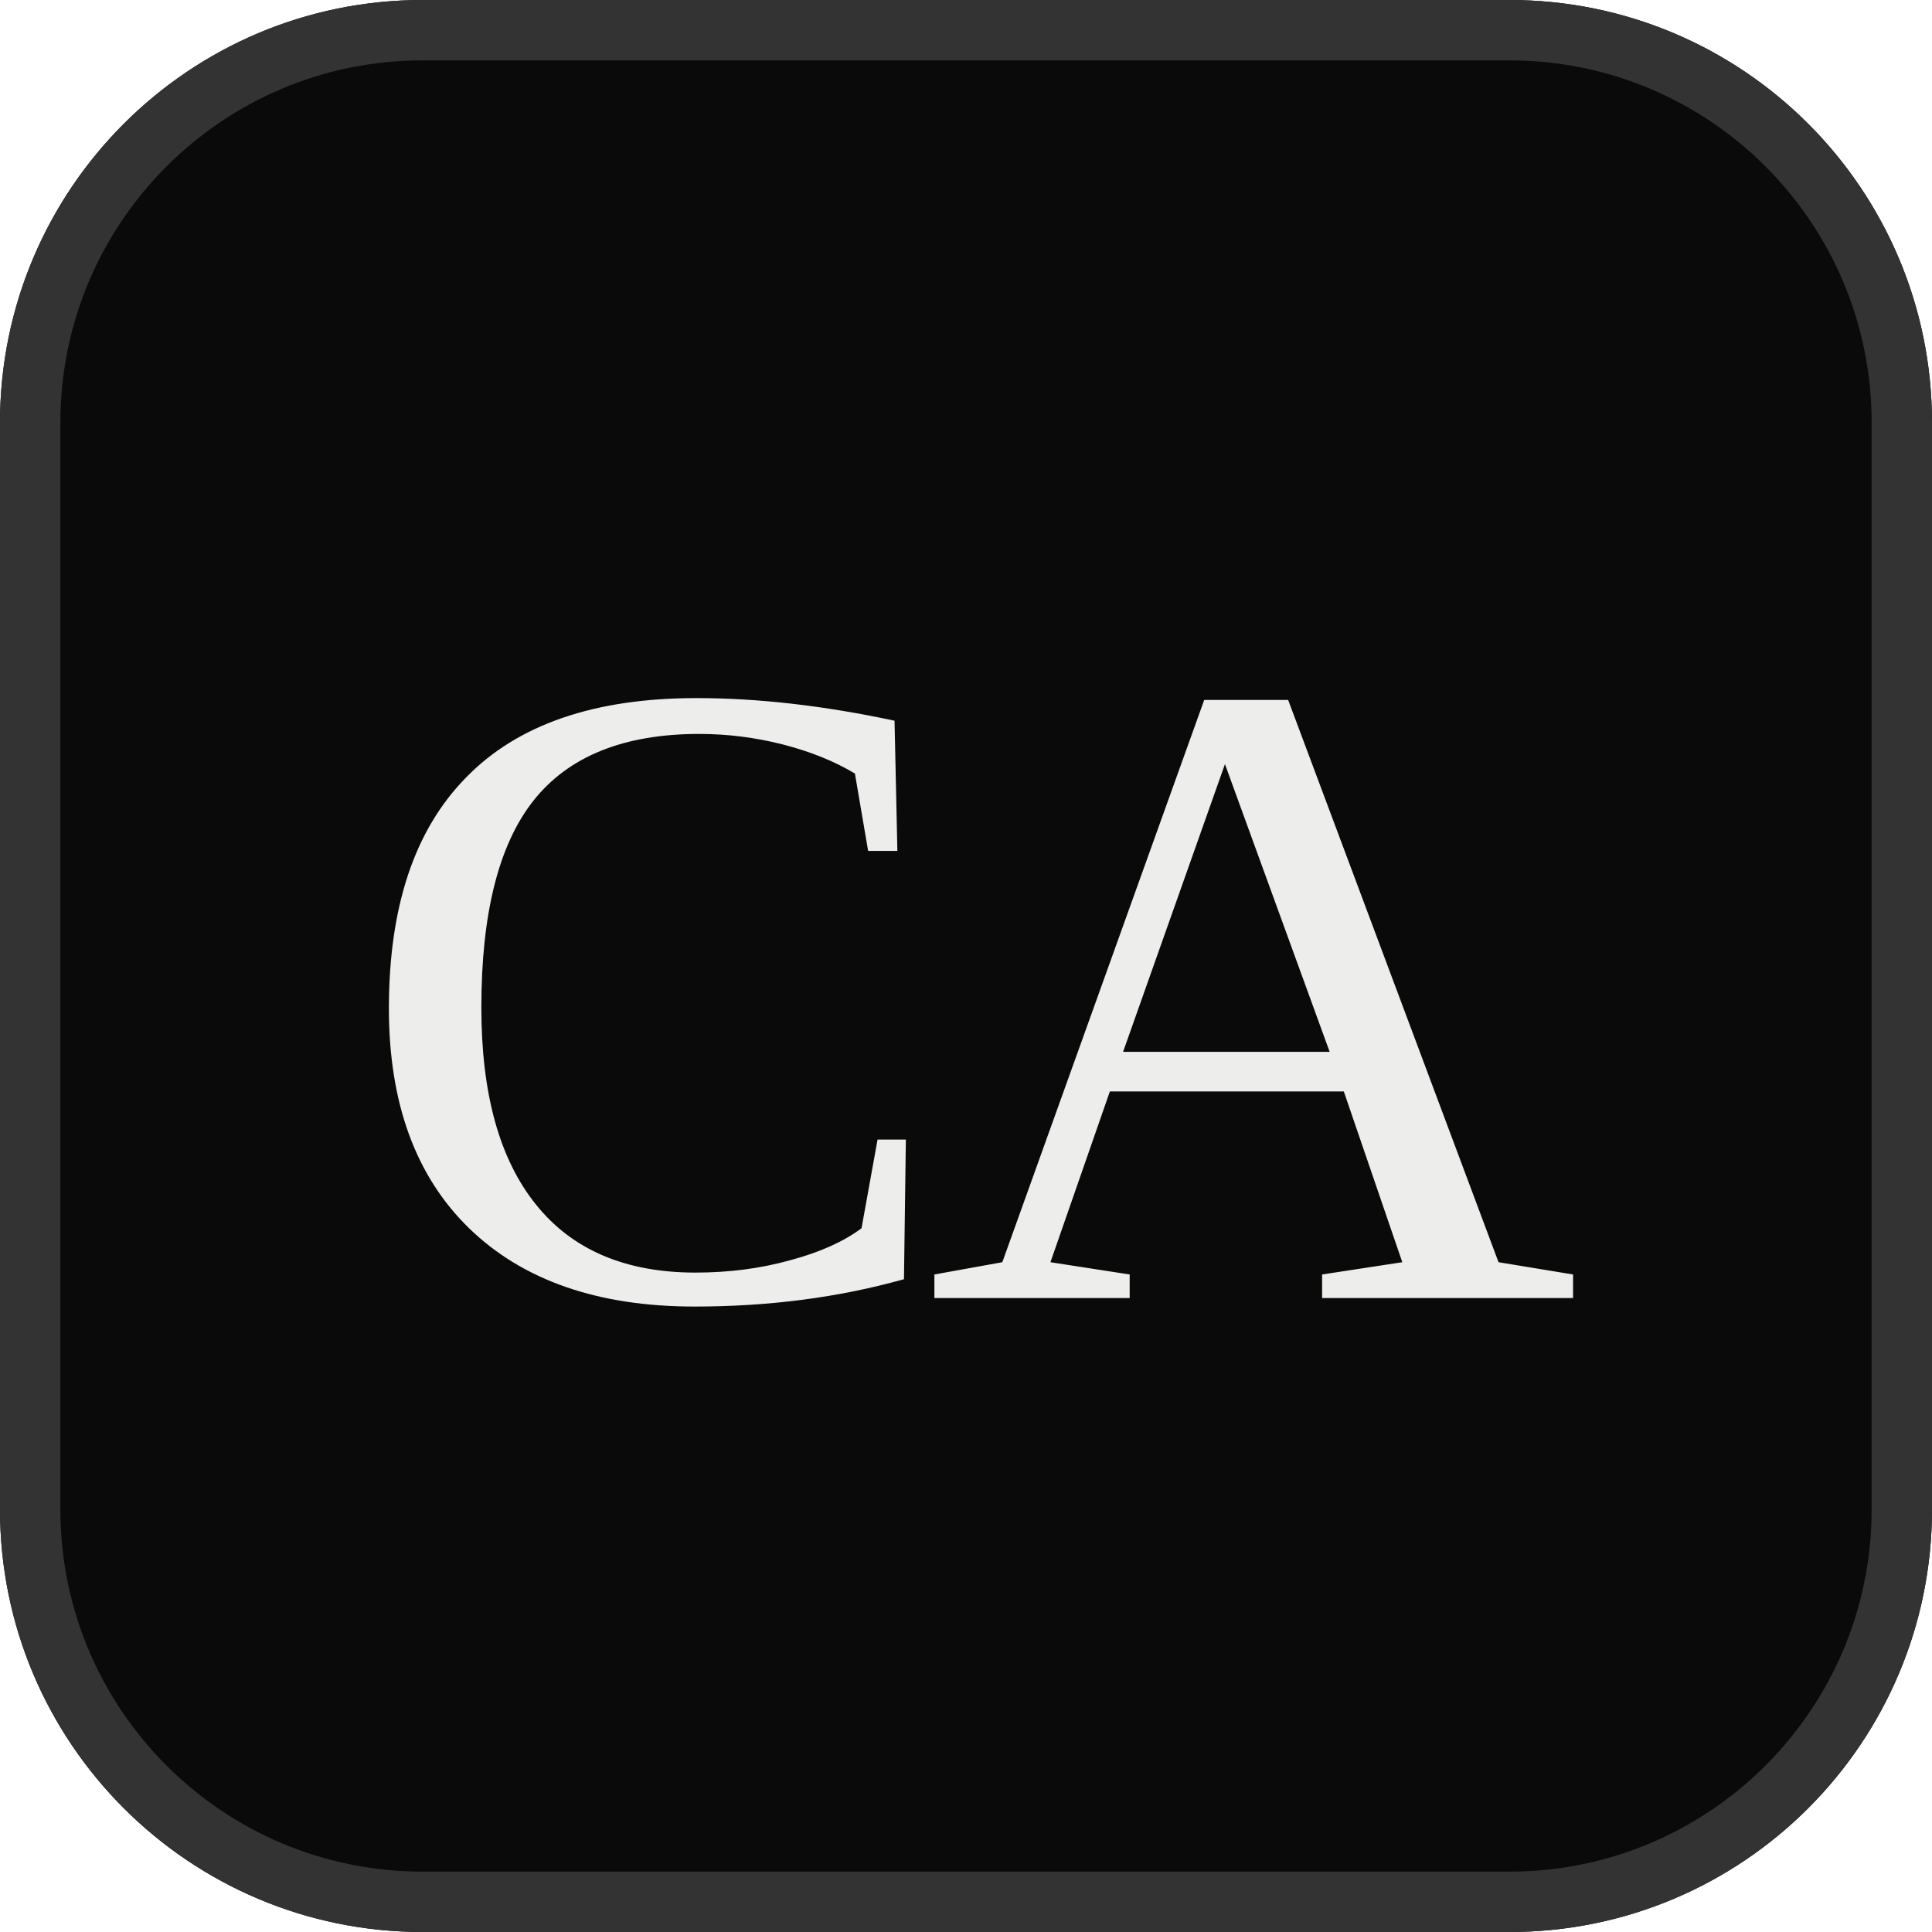
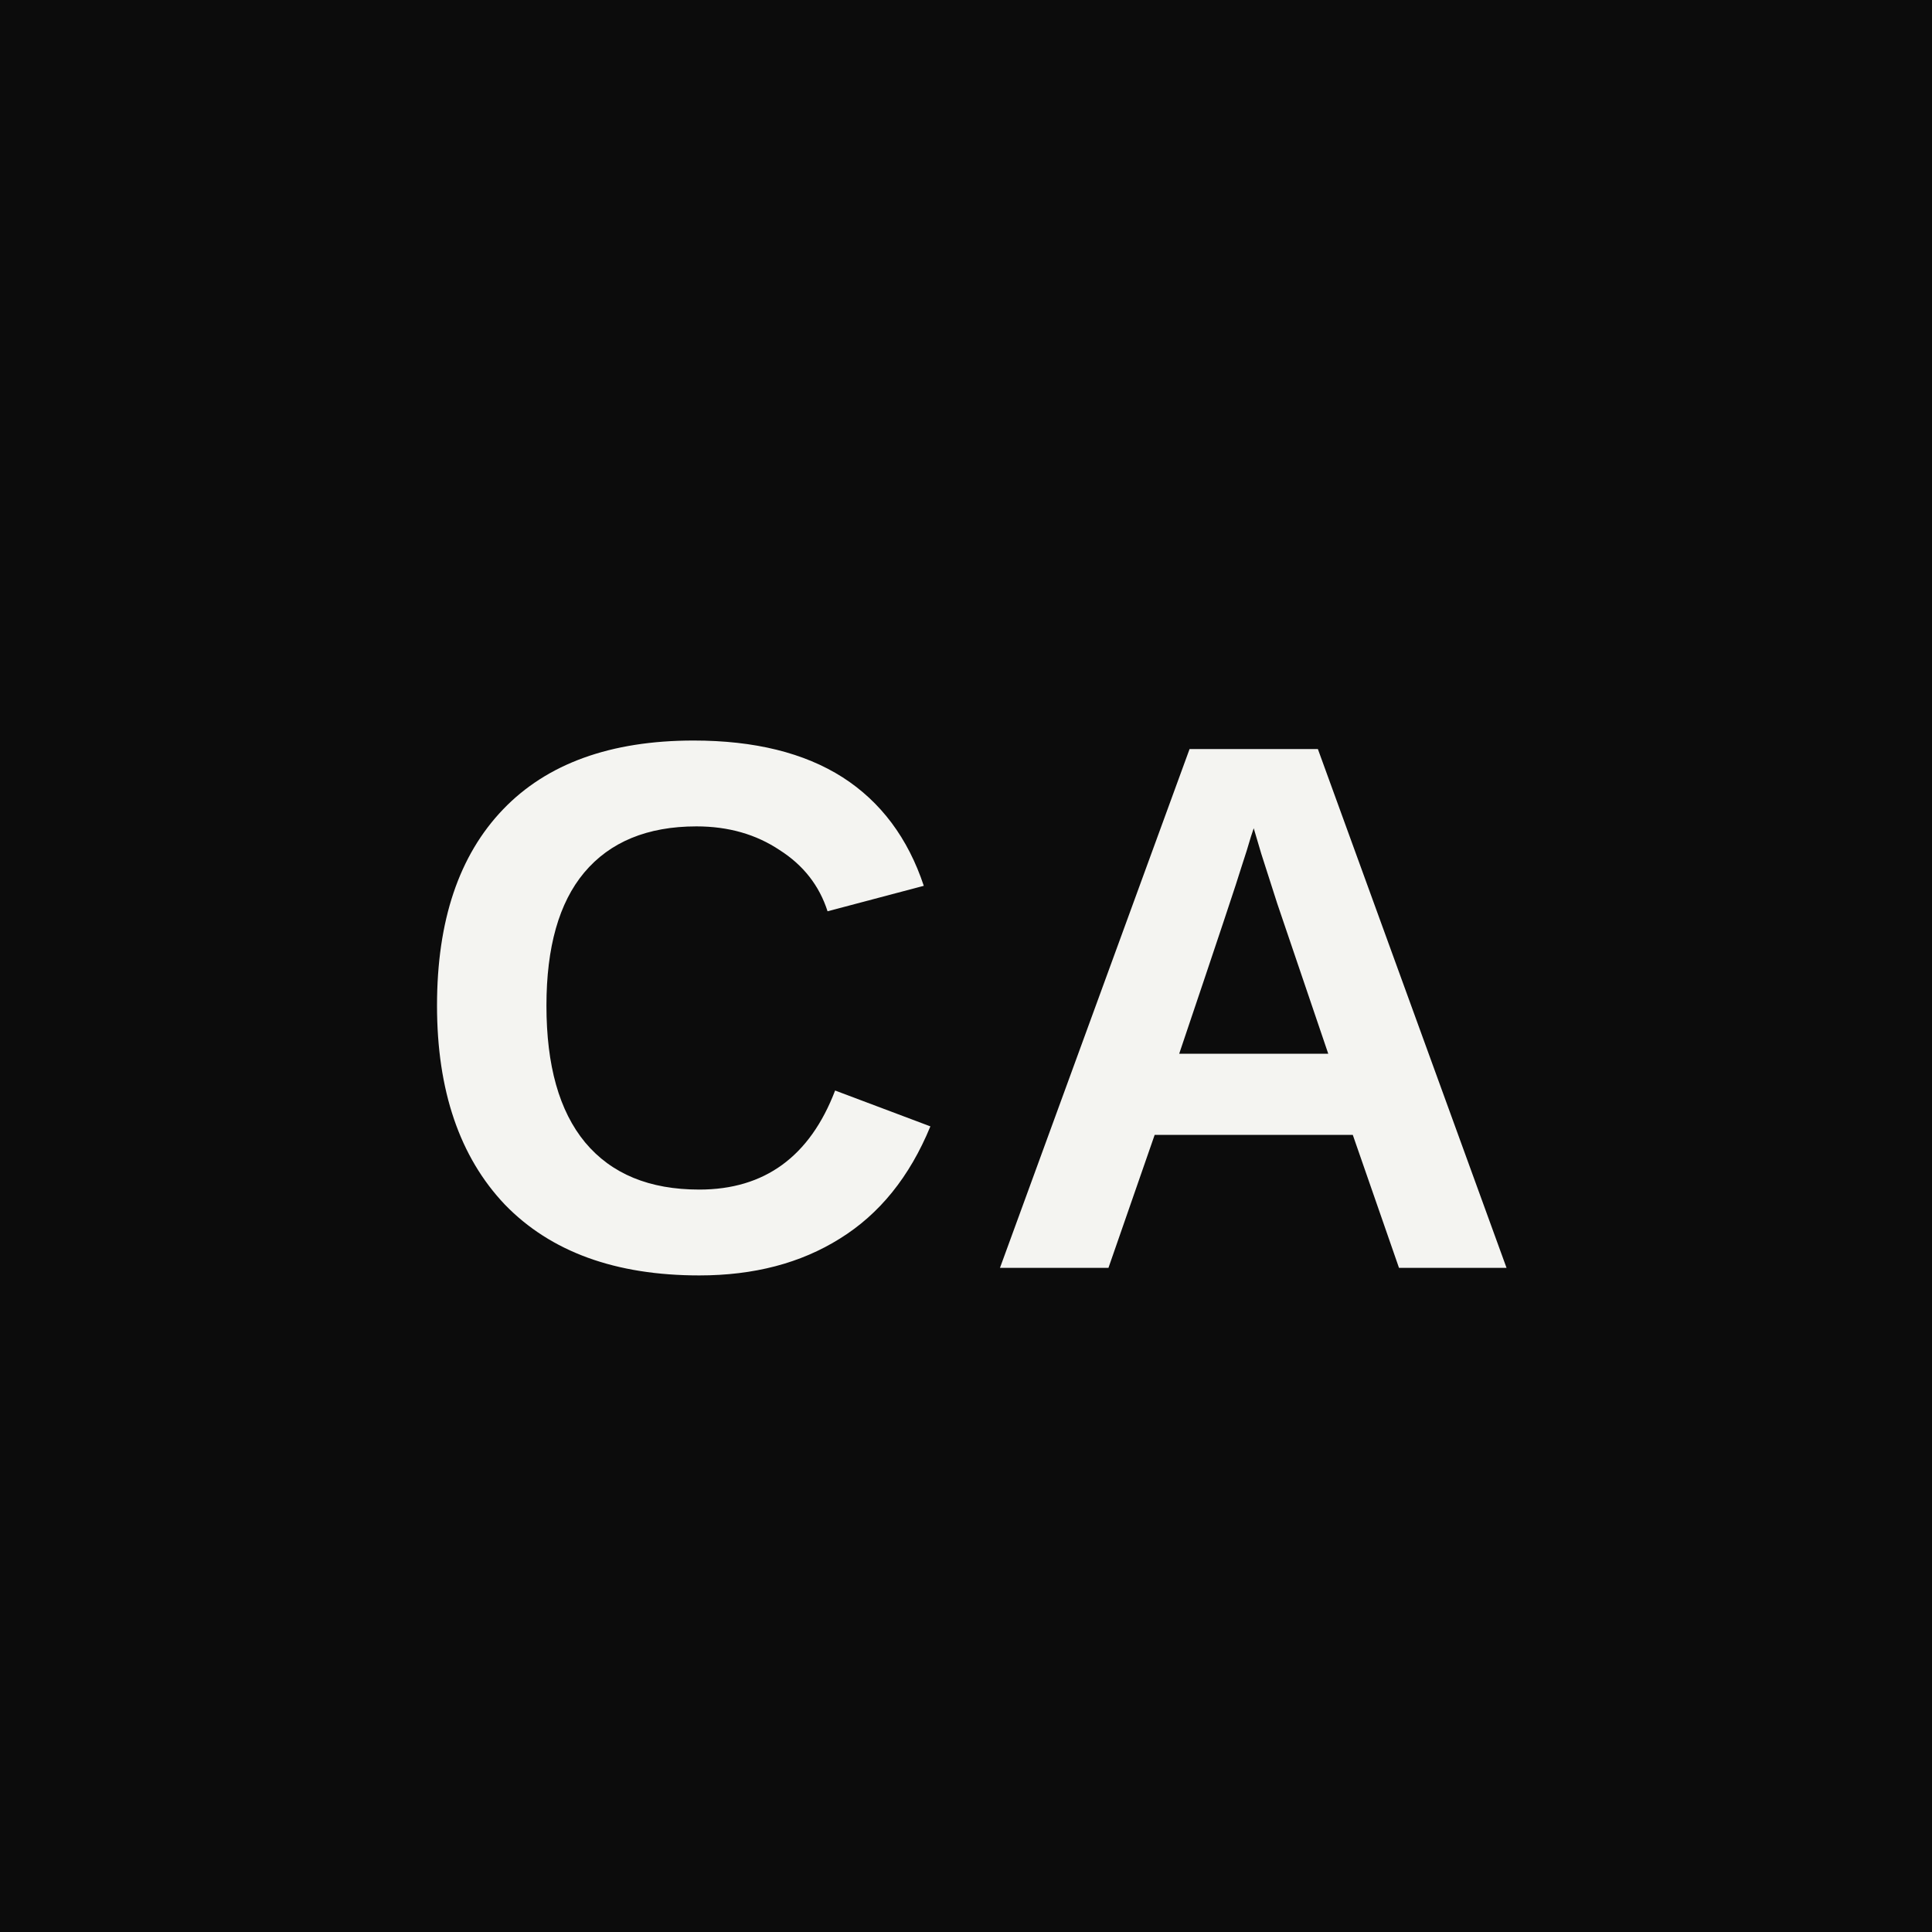
<svg xmlns="http://www.w3.org/2000/svg" viewBox="0 0 32 32">
-   <rect width="32" height="32" rx="7" fill="#0a0a0a" />
-   <rect x="0.5" y="0.5" width="31" height="31" rx="6.5" fill="none" stroke="#333" />
-   <text x="16" y="21.5" text-anchor="middle" font-family="Georgia, 'Times New Roman', serif" font-size="15" fill="#ededeb" letter-spacing="-0.5">CA</text>
+   <rect width="32" height="32" fill="#0c0c0c" />
+   <text x="16" y="21" text-anchor="middle" font-family="'Arial Black', 'Helvetica Neue', Arial, sans-serif" font-weight="900" font-size="12.5" fill="#f4f4f1" letter-spacing="0.5">CA</text>
</svg>
